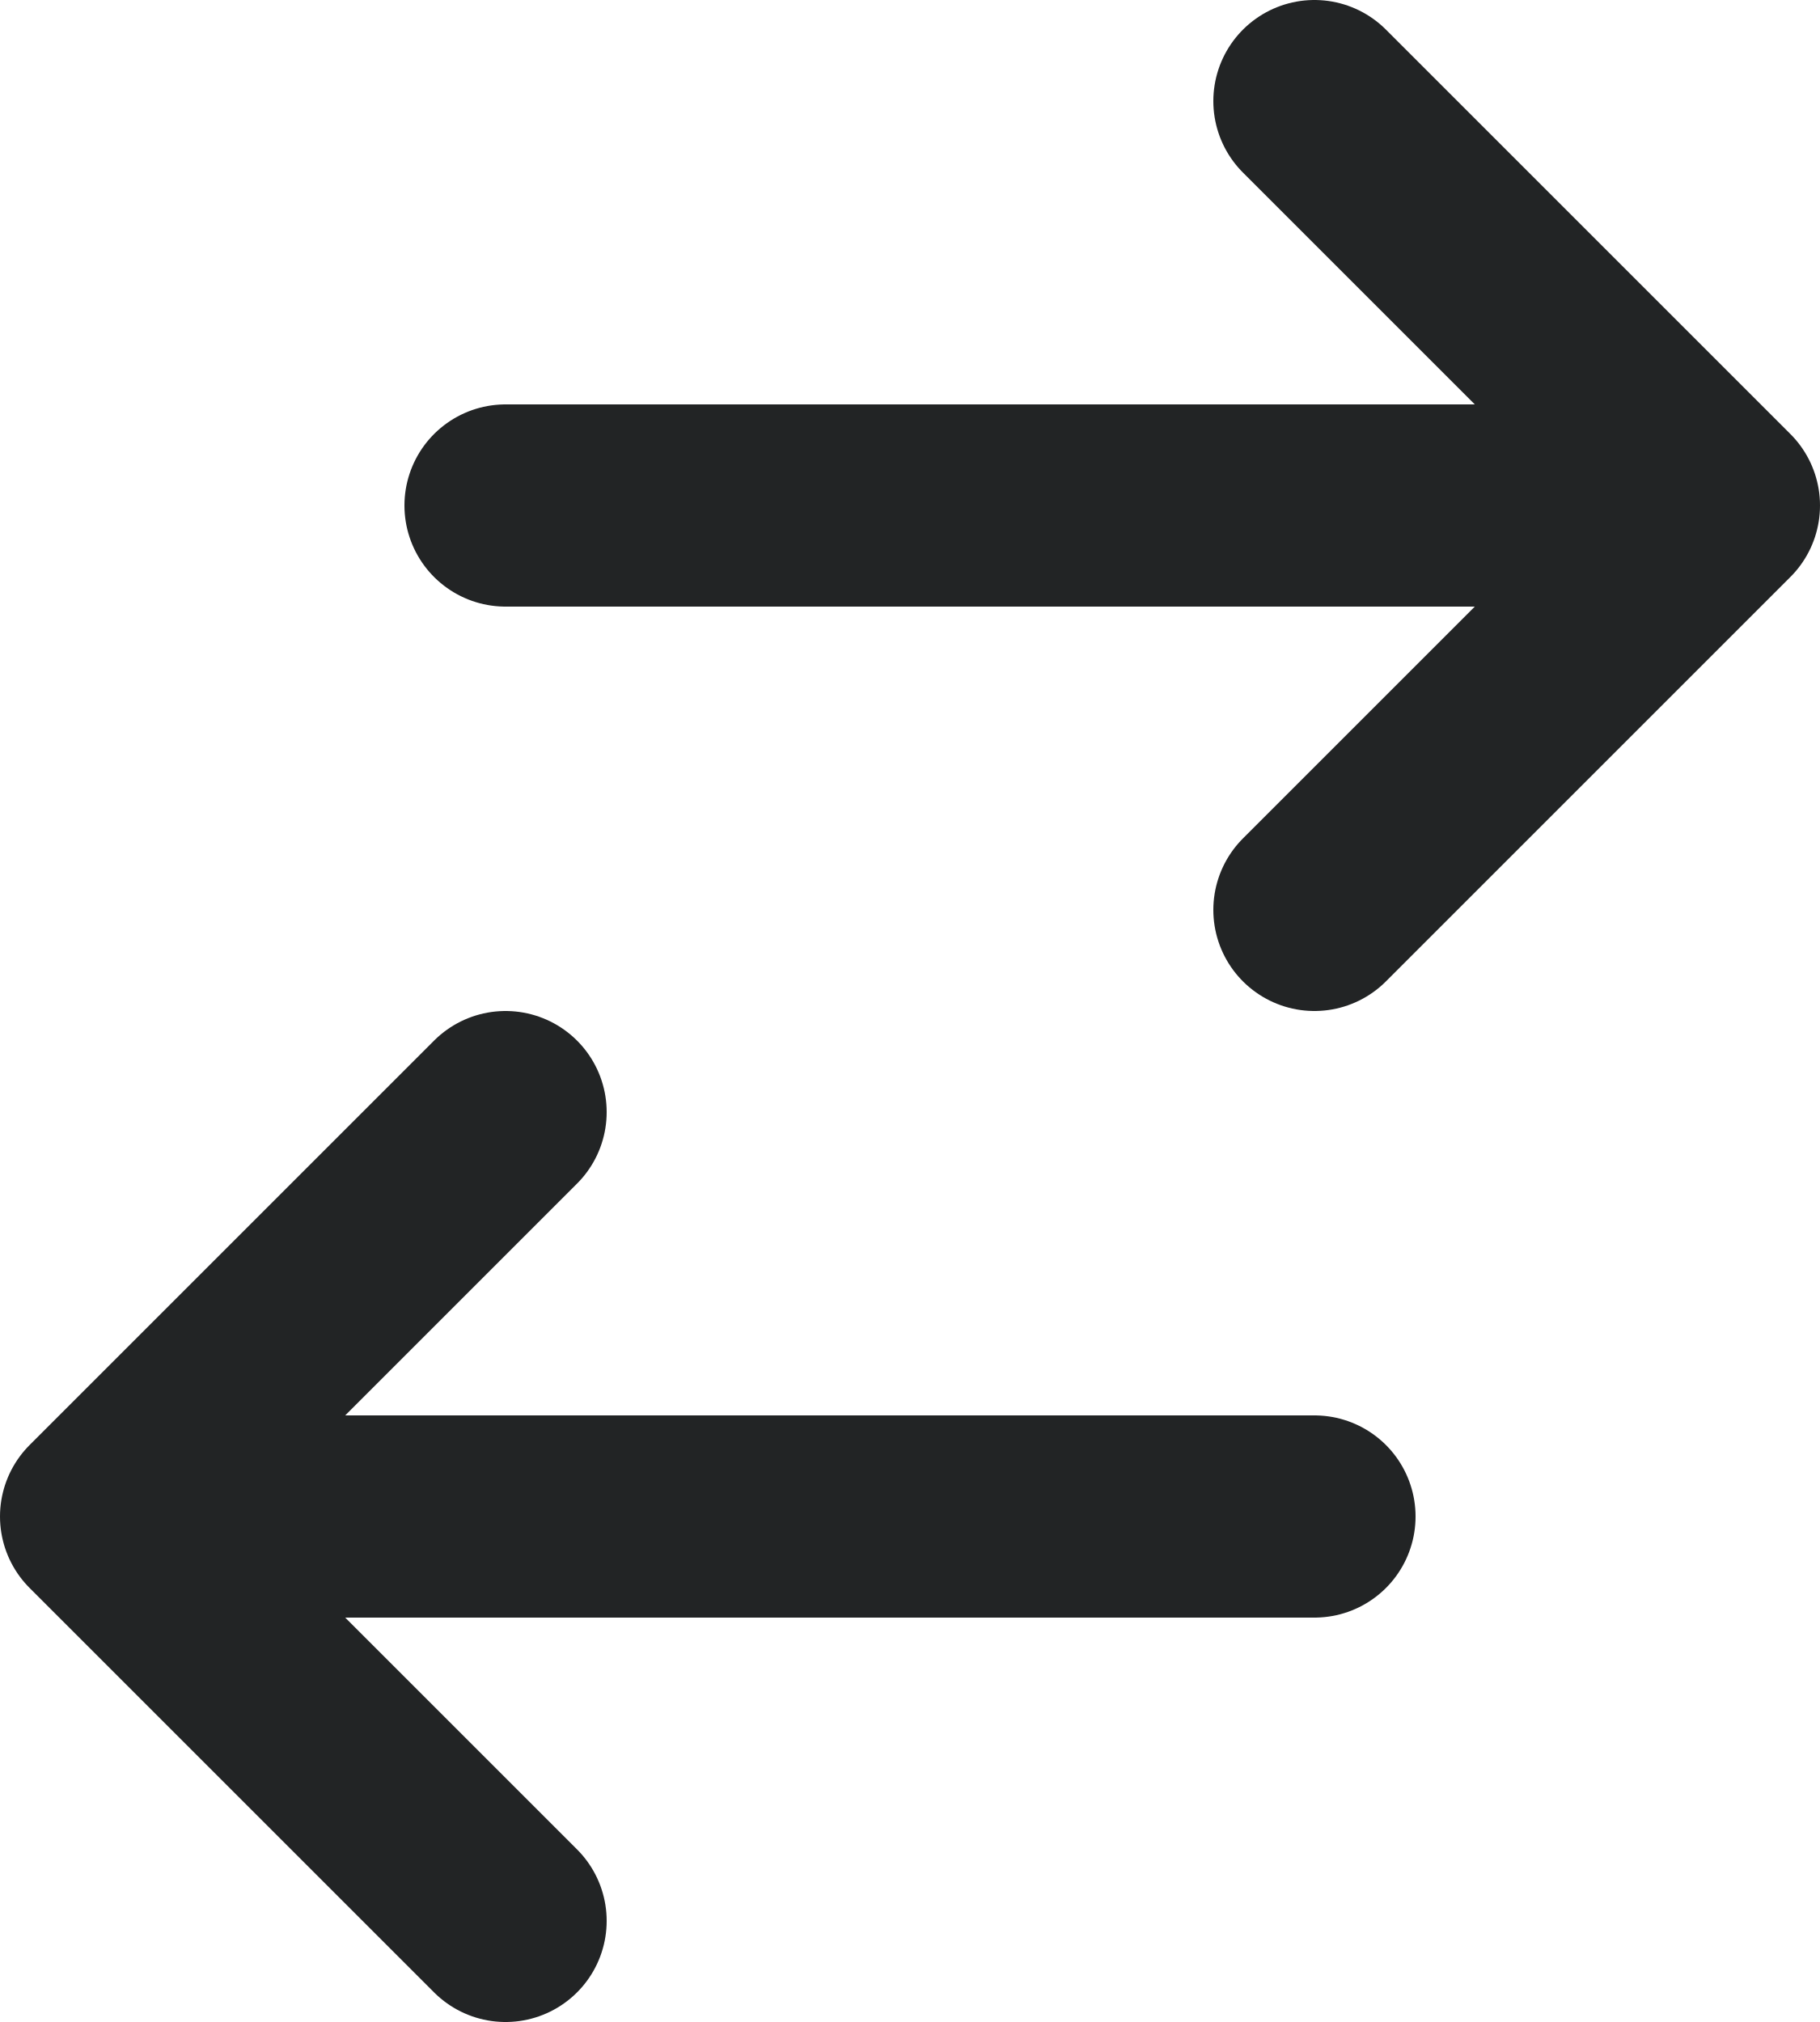
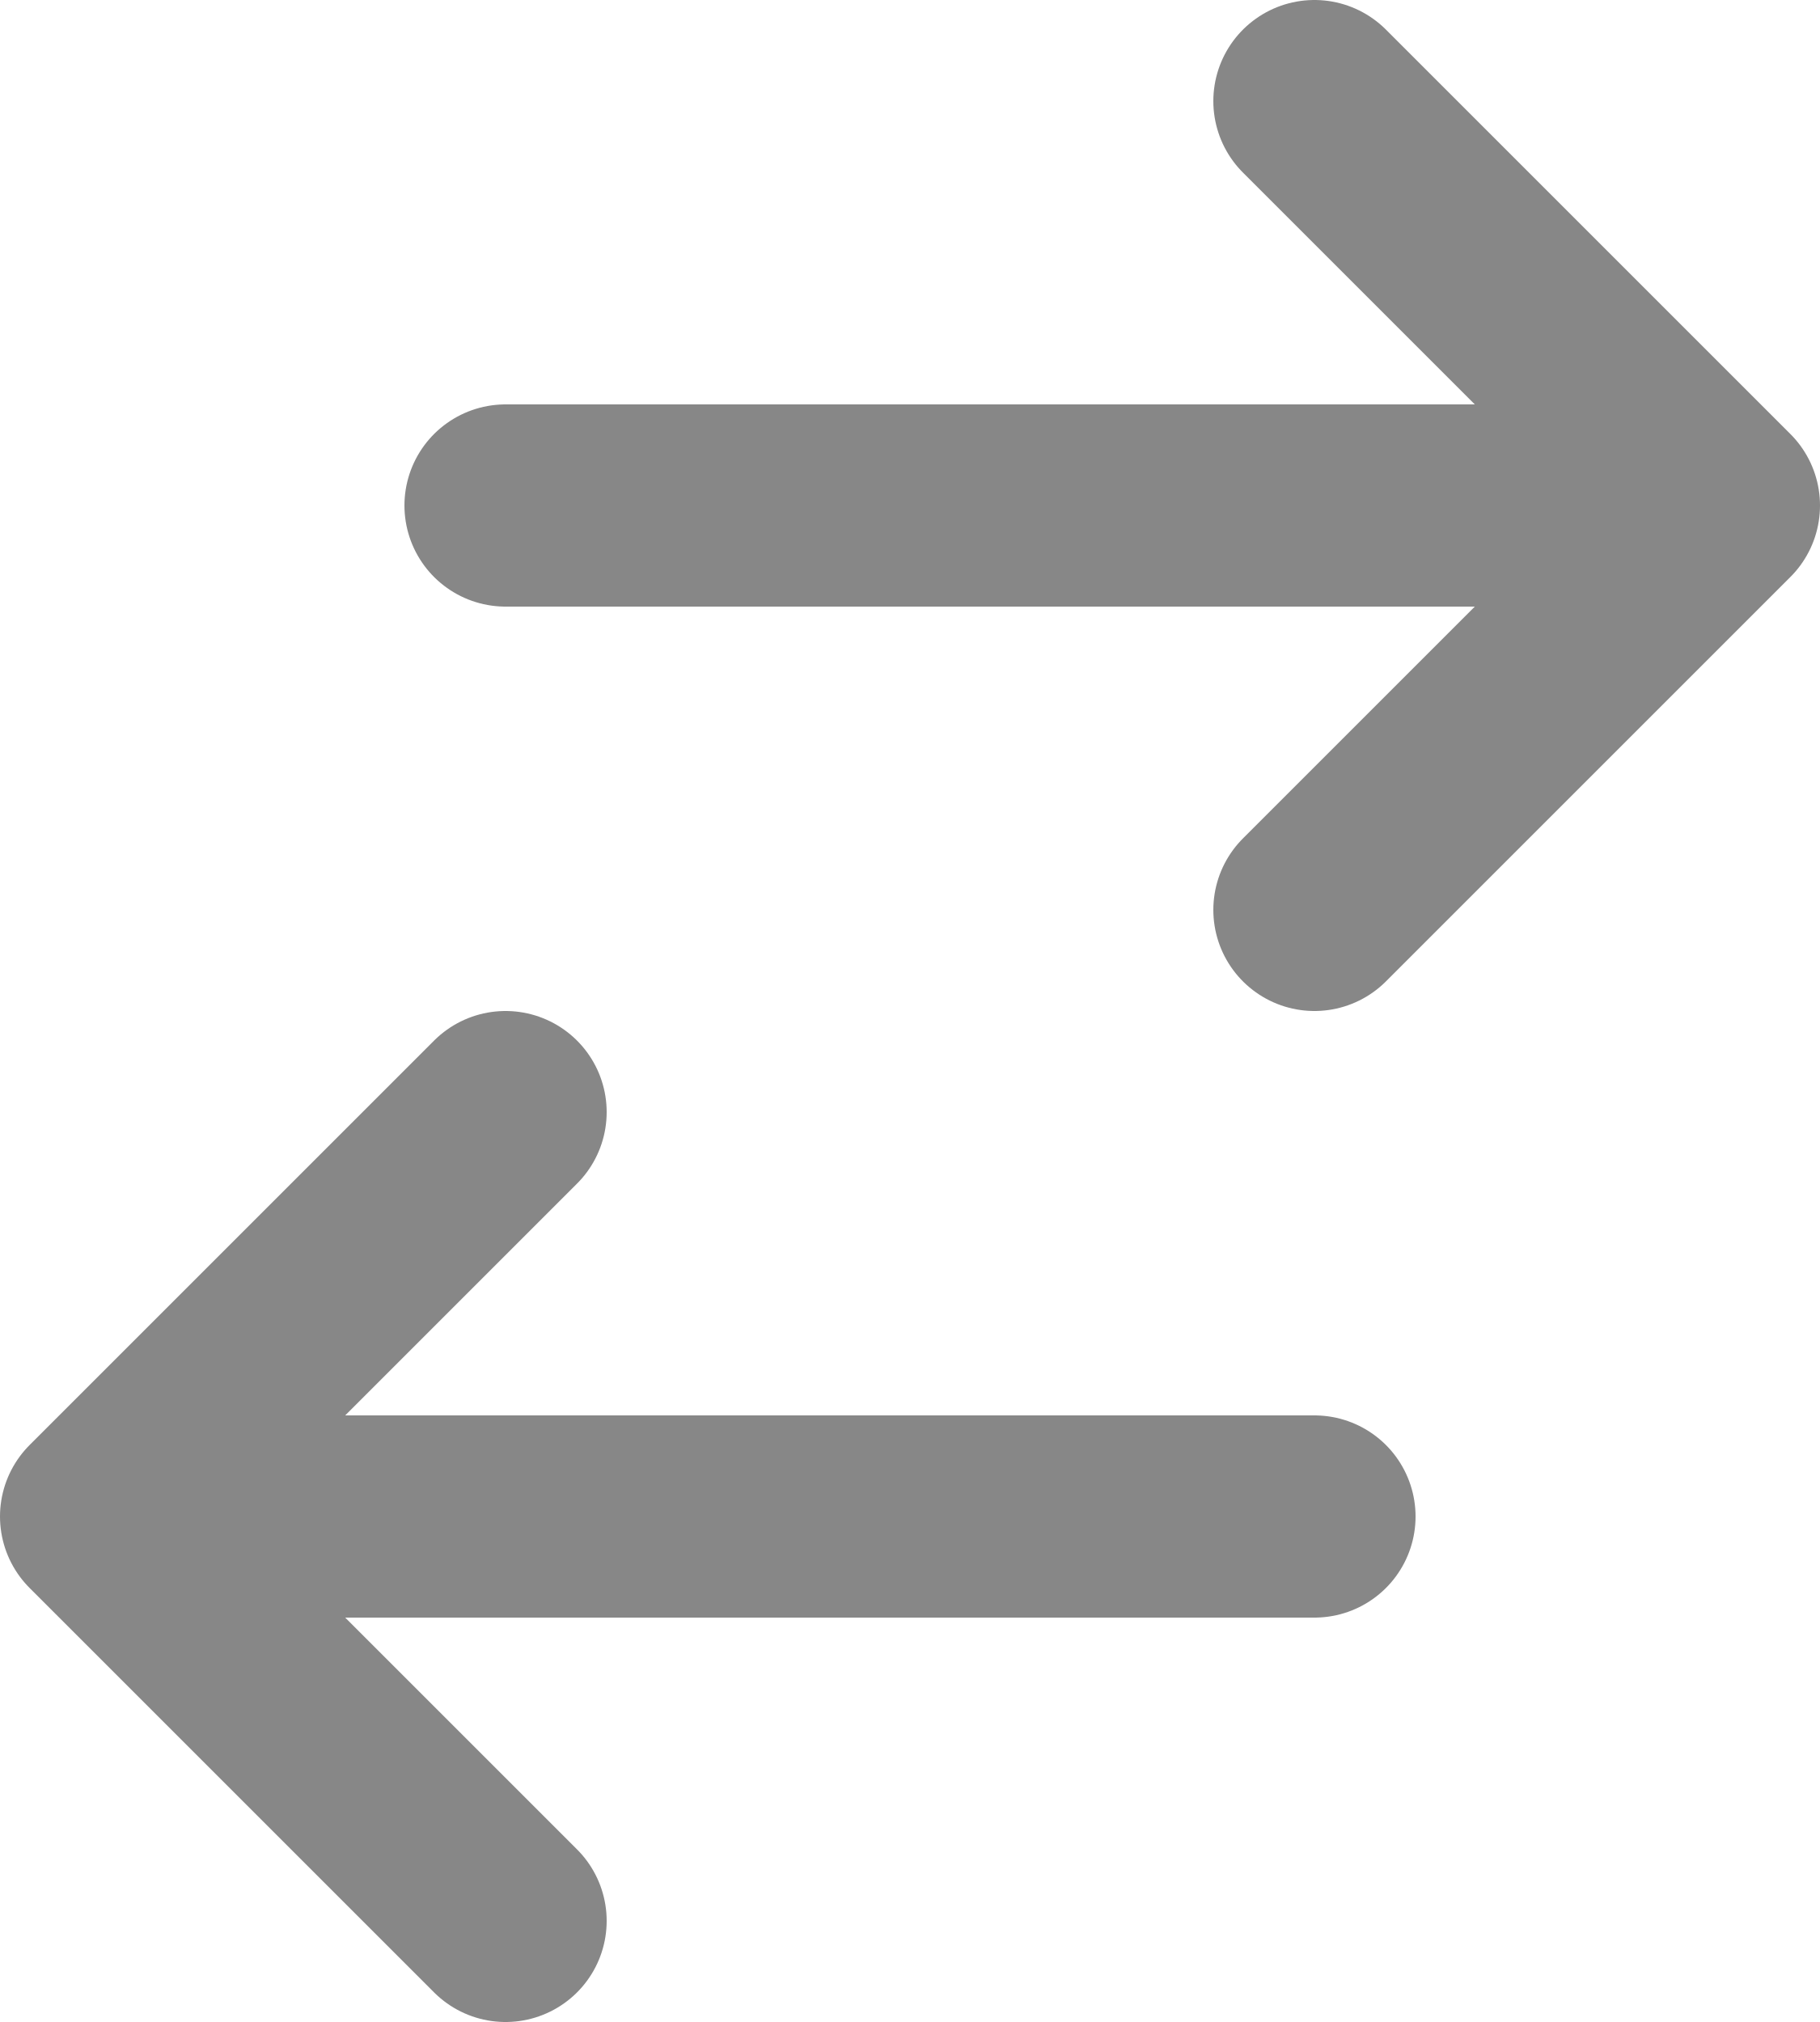
<svg xmlns="http://www.w3.org/2000/svg" width="18" height="20" viewBox="0 0 18 20" fill="none">
-   <path d="M5 5L17 5M17 5L13 1M17 5L13 9M13 15L1 15M1 15L5 19M1 15L5 11" stroke="#222425" stroke-width="2" stroke-linecap="round" stroke-linejoin="round" />
+   <path d="M5 5L17 5M17 5L13 1M17 5L13 9M13 15L1 15M1 15L5 19M1 15L5 11" stroke="#878787" stroke-width="2" stroke-linecap="round" stroke-linejoin="round" />
</svg>
